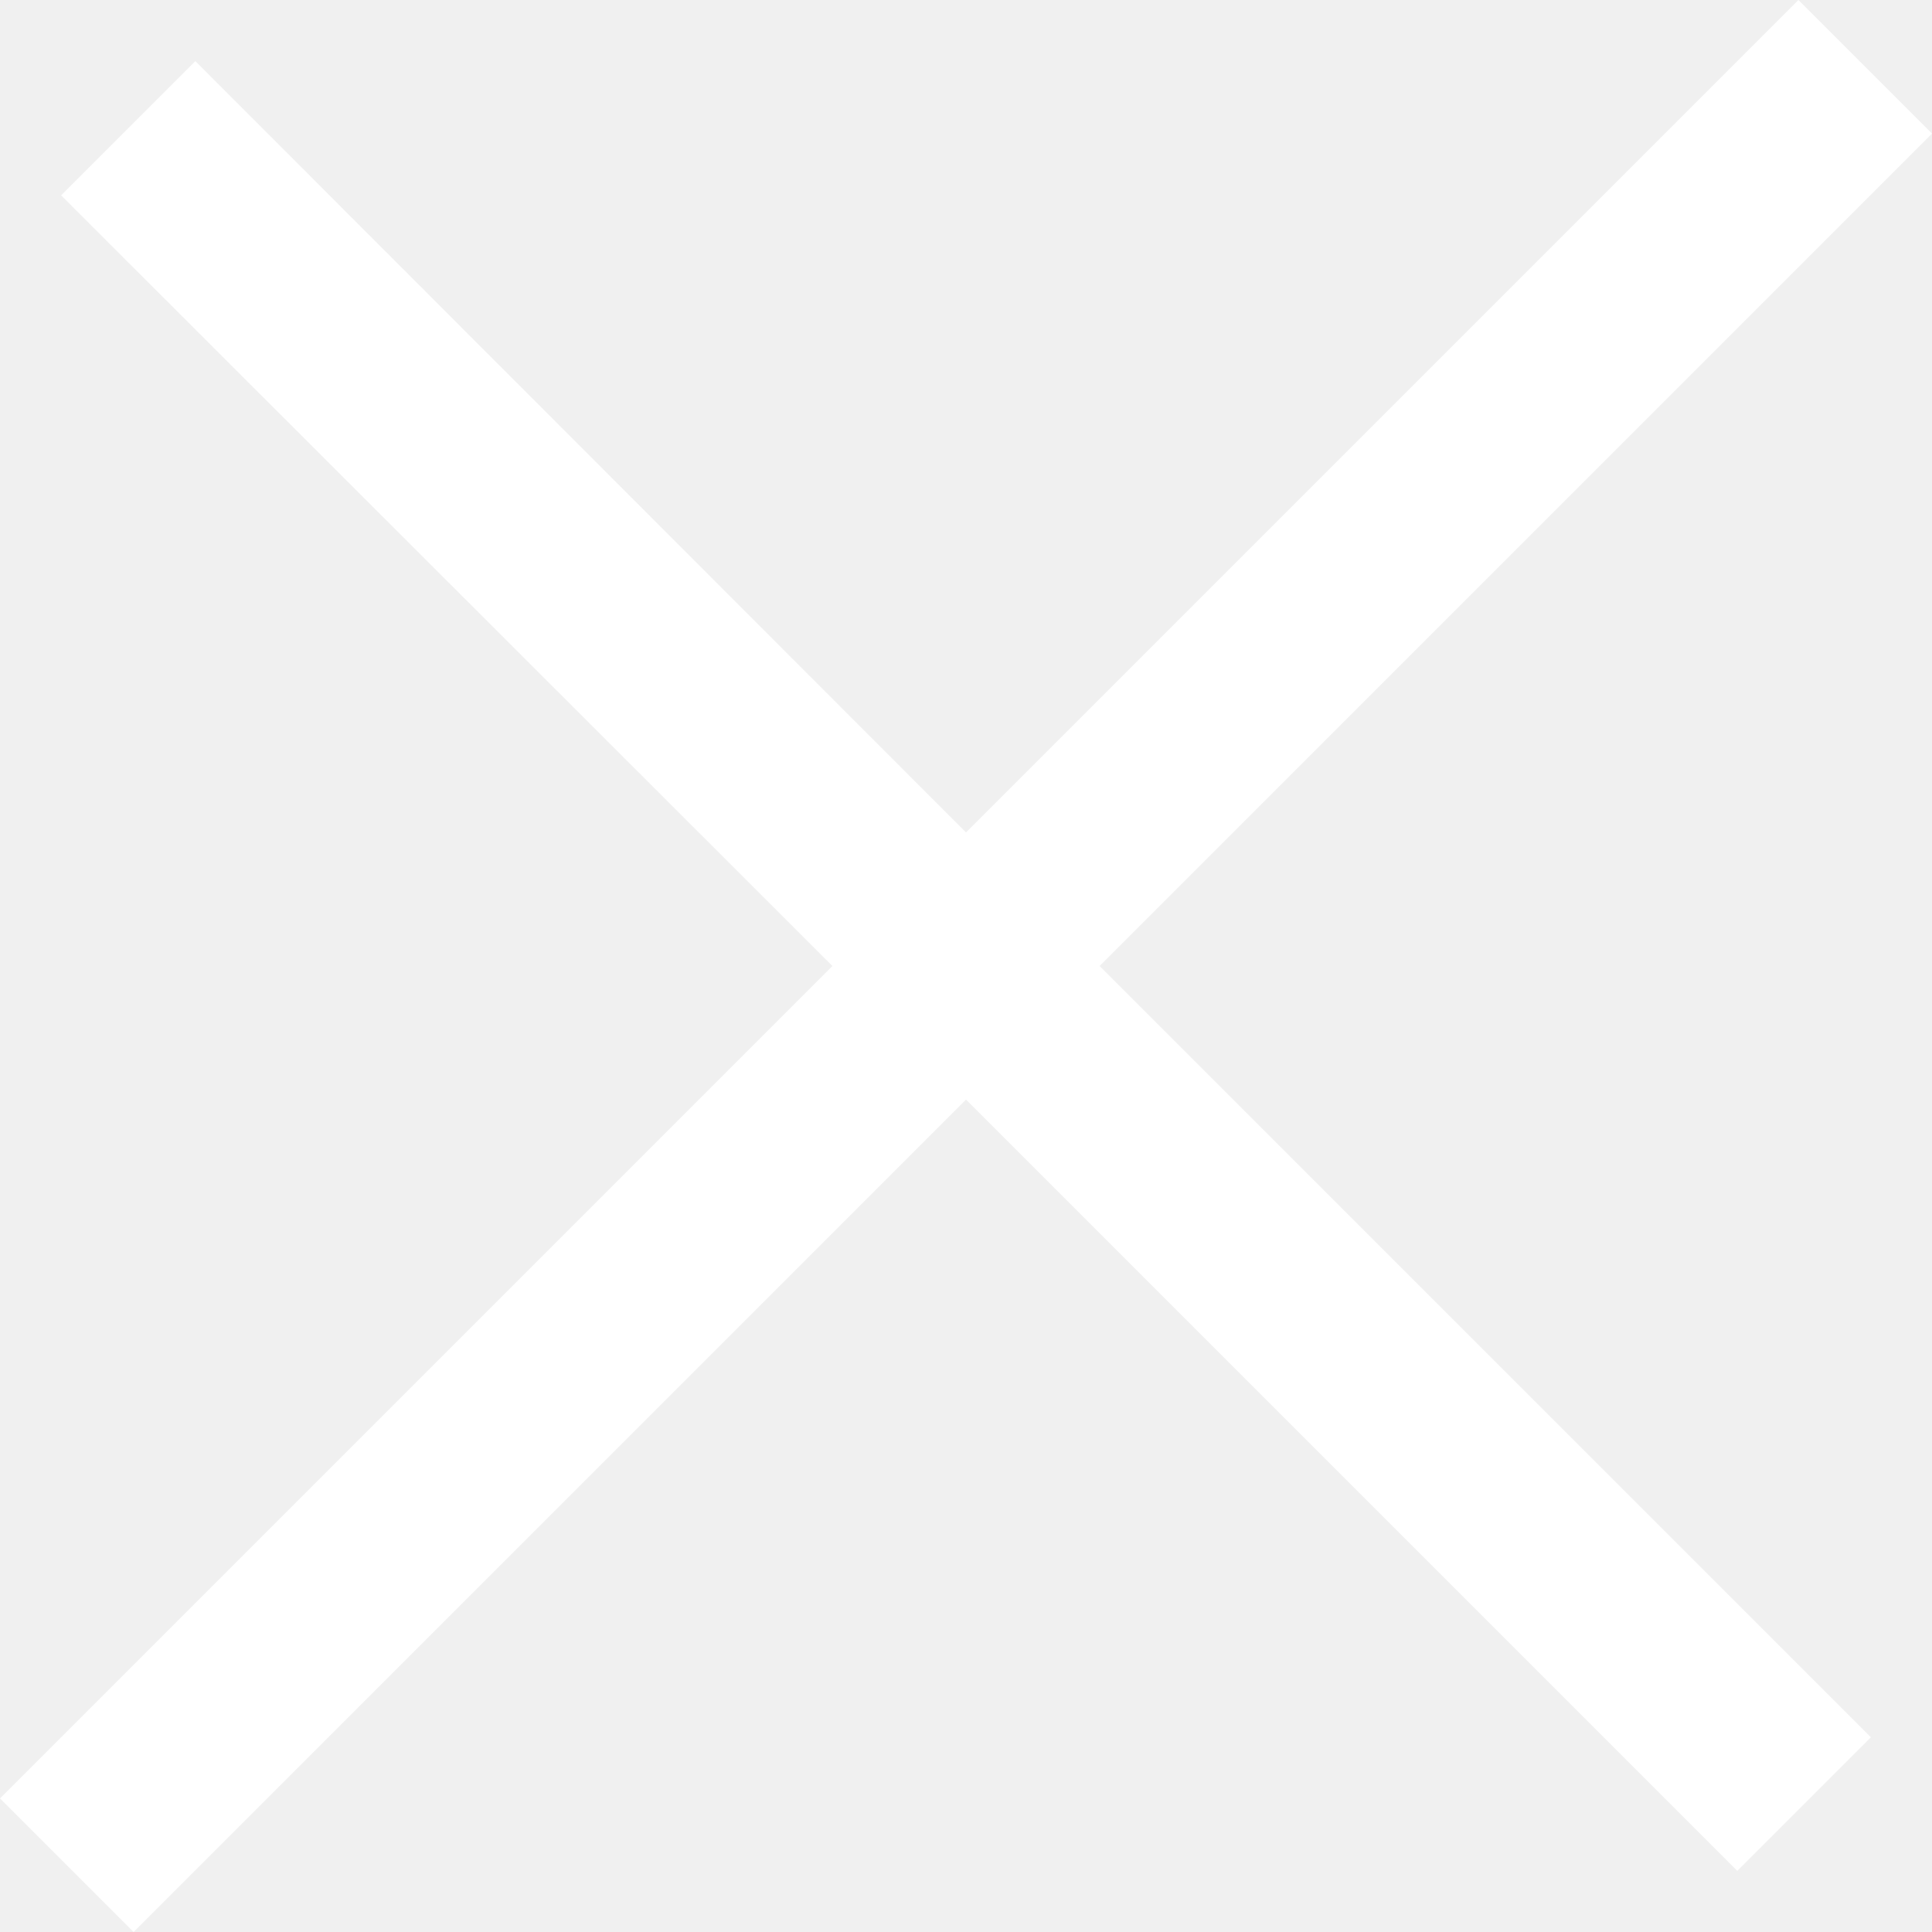
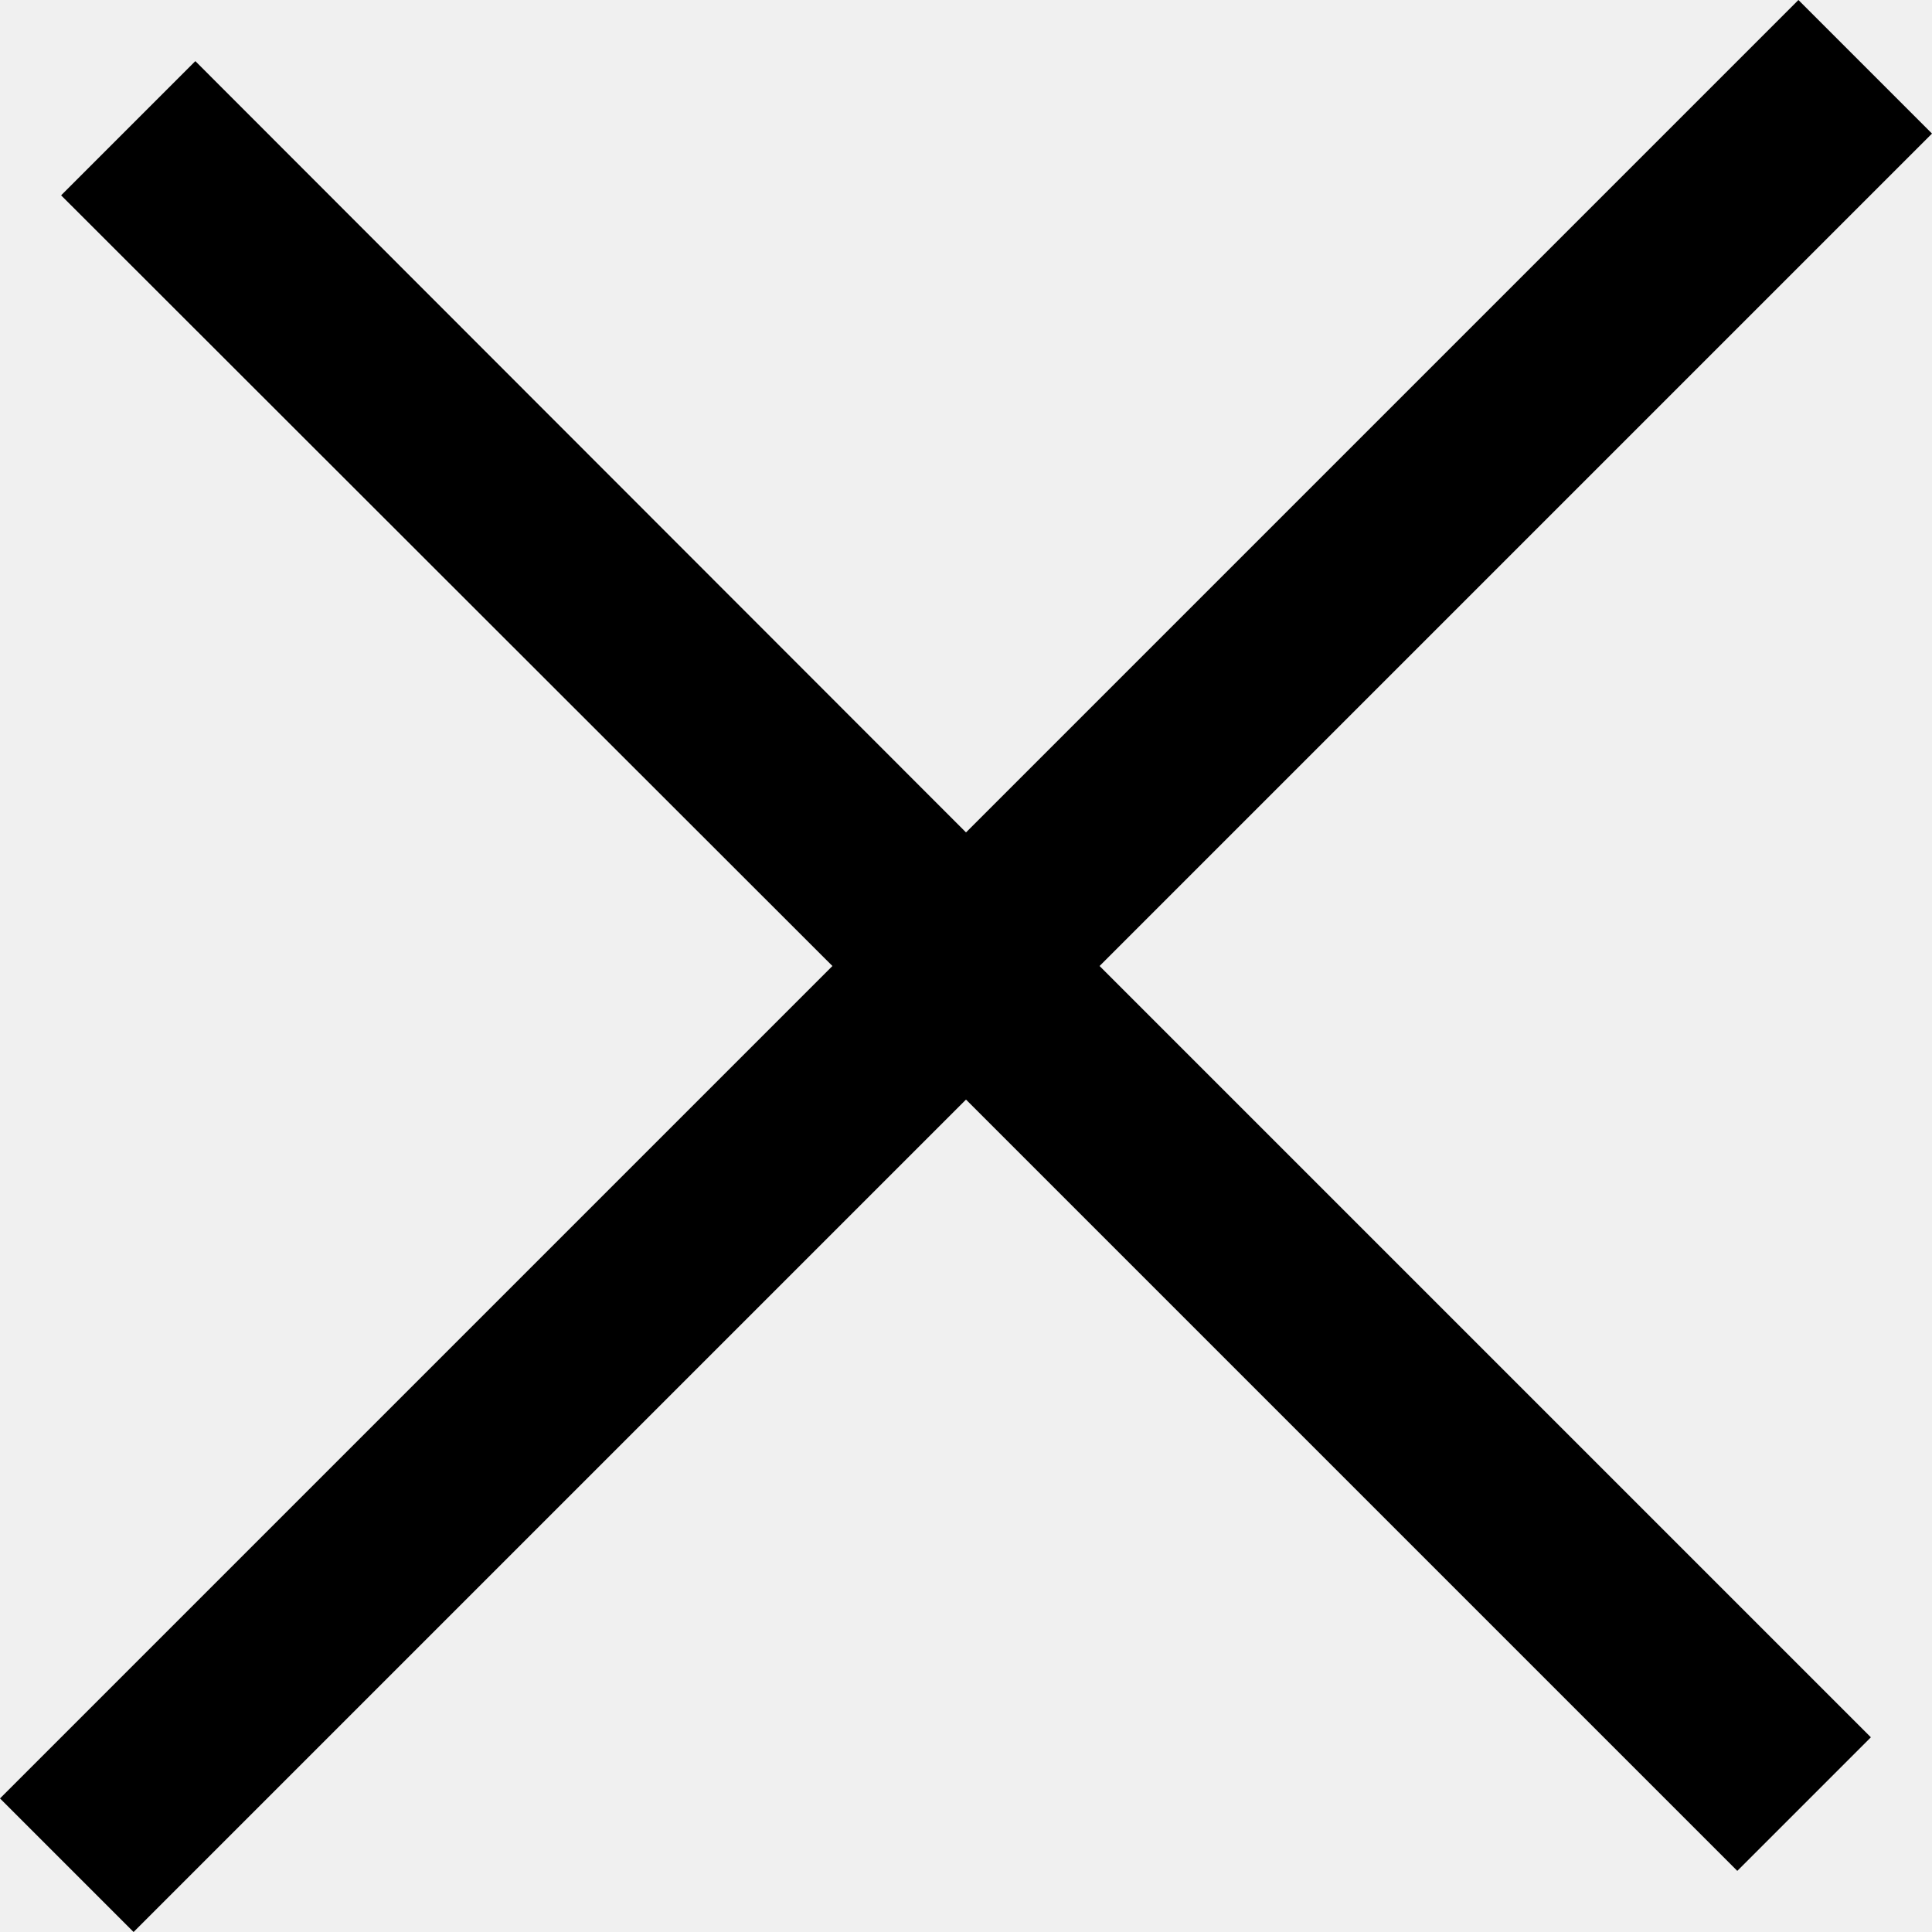
<svg xmlns="http://www.w3.org/2000/svg" id="Layer_1" data-name="Layer 1" viewBox="0 0 30.66 30.66">
-   <defs>
-     <style>.cls-1{fill:#fff;}</style>
-   </defs>
-   <polygon class="cls-1" points="30.66 2.12 28.54 0 15.33 13.21 3.1 0.97 0.97 3.1 13.21 15.33 0 28.54 2.12 30.66 15.33 17.45 27.57 29.69 29.69 27.57 17.45 15.33 30.66 2.12" />
+   <polygon class="artworkIcon" points="30.66 2.12 28.54 0 15.33 13.21 3.1 0.97 0.97 3.1 13.21 15.33 0 28.54 2.12 30.66 15.33 17.45 27.57 29.69 29.69 27.57 17.45 15.33 30.66 2.12" />
</svg>
